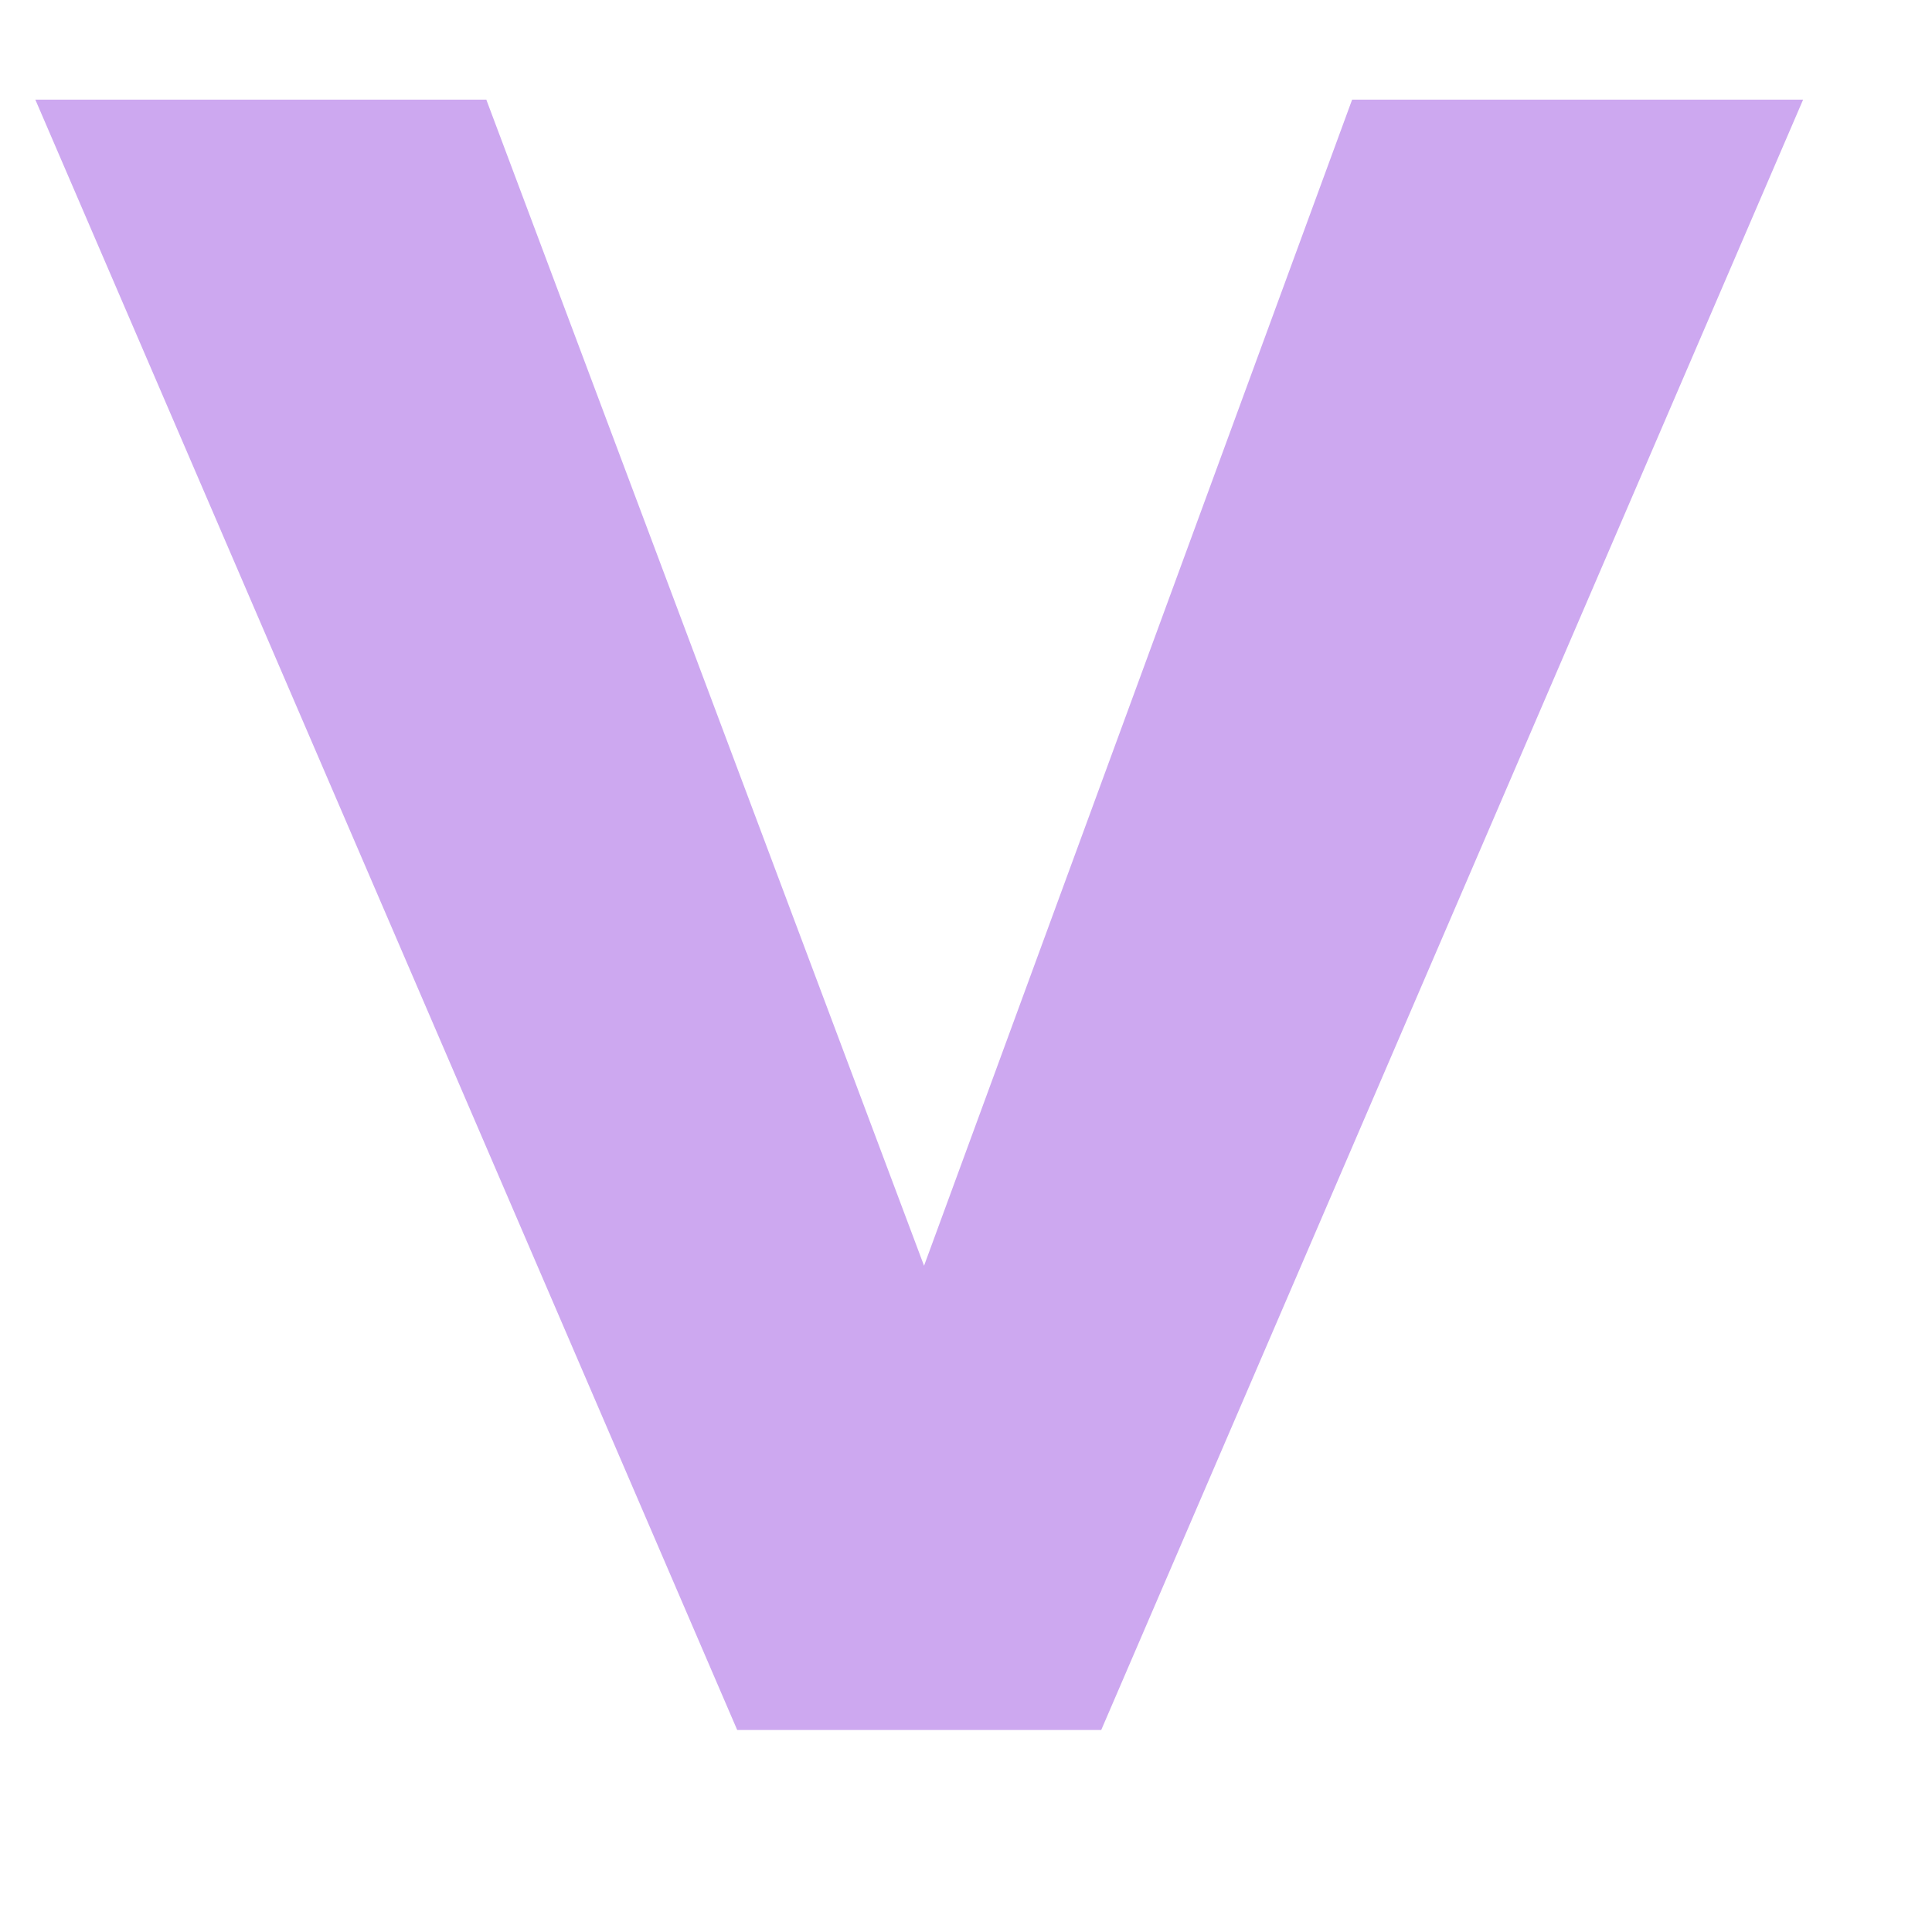
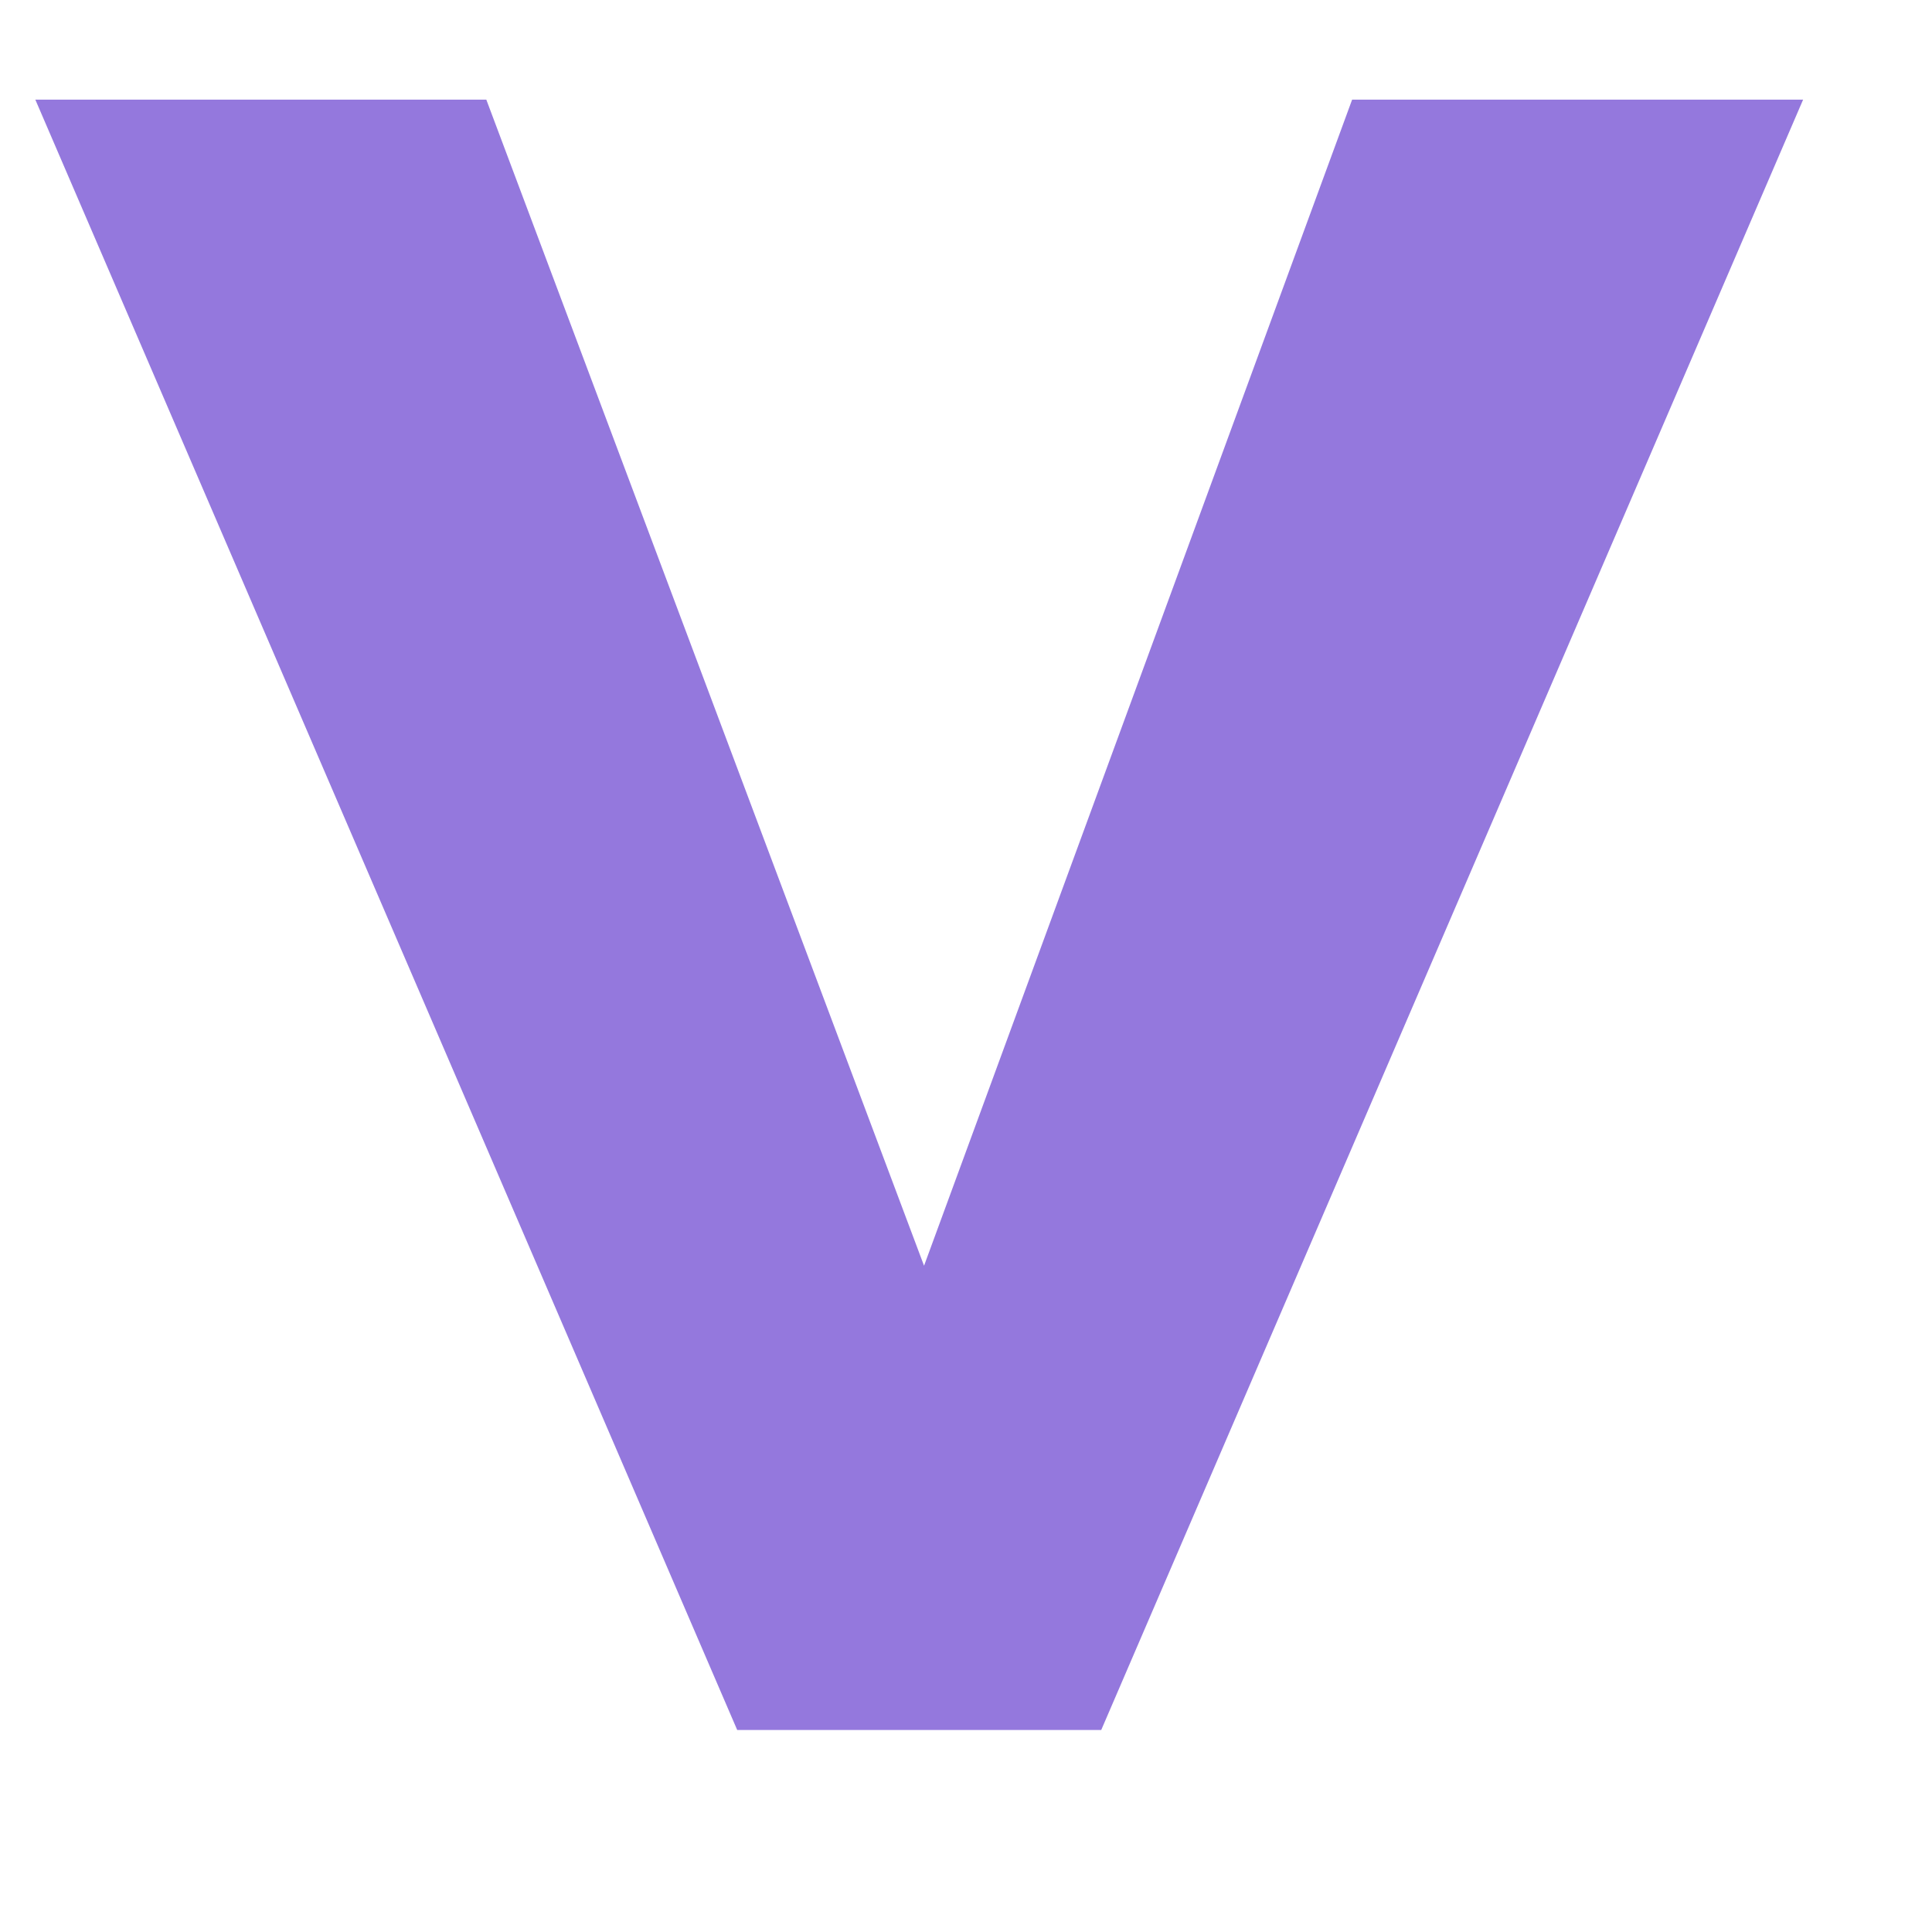
<svg xmlns="http://www.w3.org/2000/svg" width="7" height="7" viewBox="0 0 7 7" fill="none">
-   <path d="M3.348 4.586L4.899 0.361H6.533L3.99 6.268H2.671L0.128 0.361H1.762L3.348 4.586Z" fill="#CDA8F0" />
+   <path d="M3.348 4.586L4.899 0.361H6.533L3.99 6.268H2.671L0.128 0.361H1.762L3.348 4.586Z" fill="#9478DD" />
</svg>
